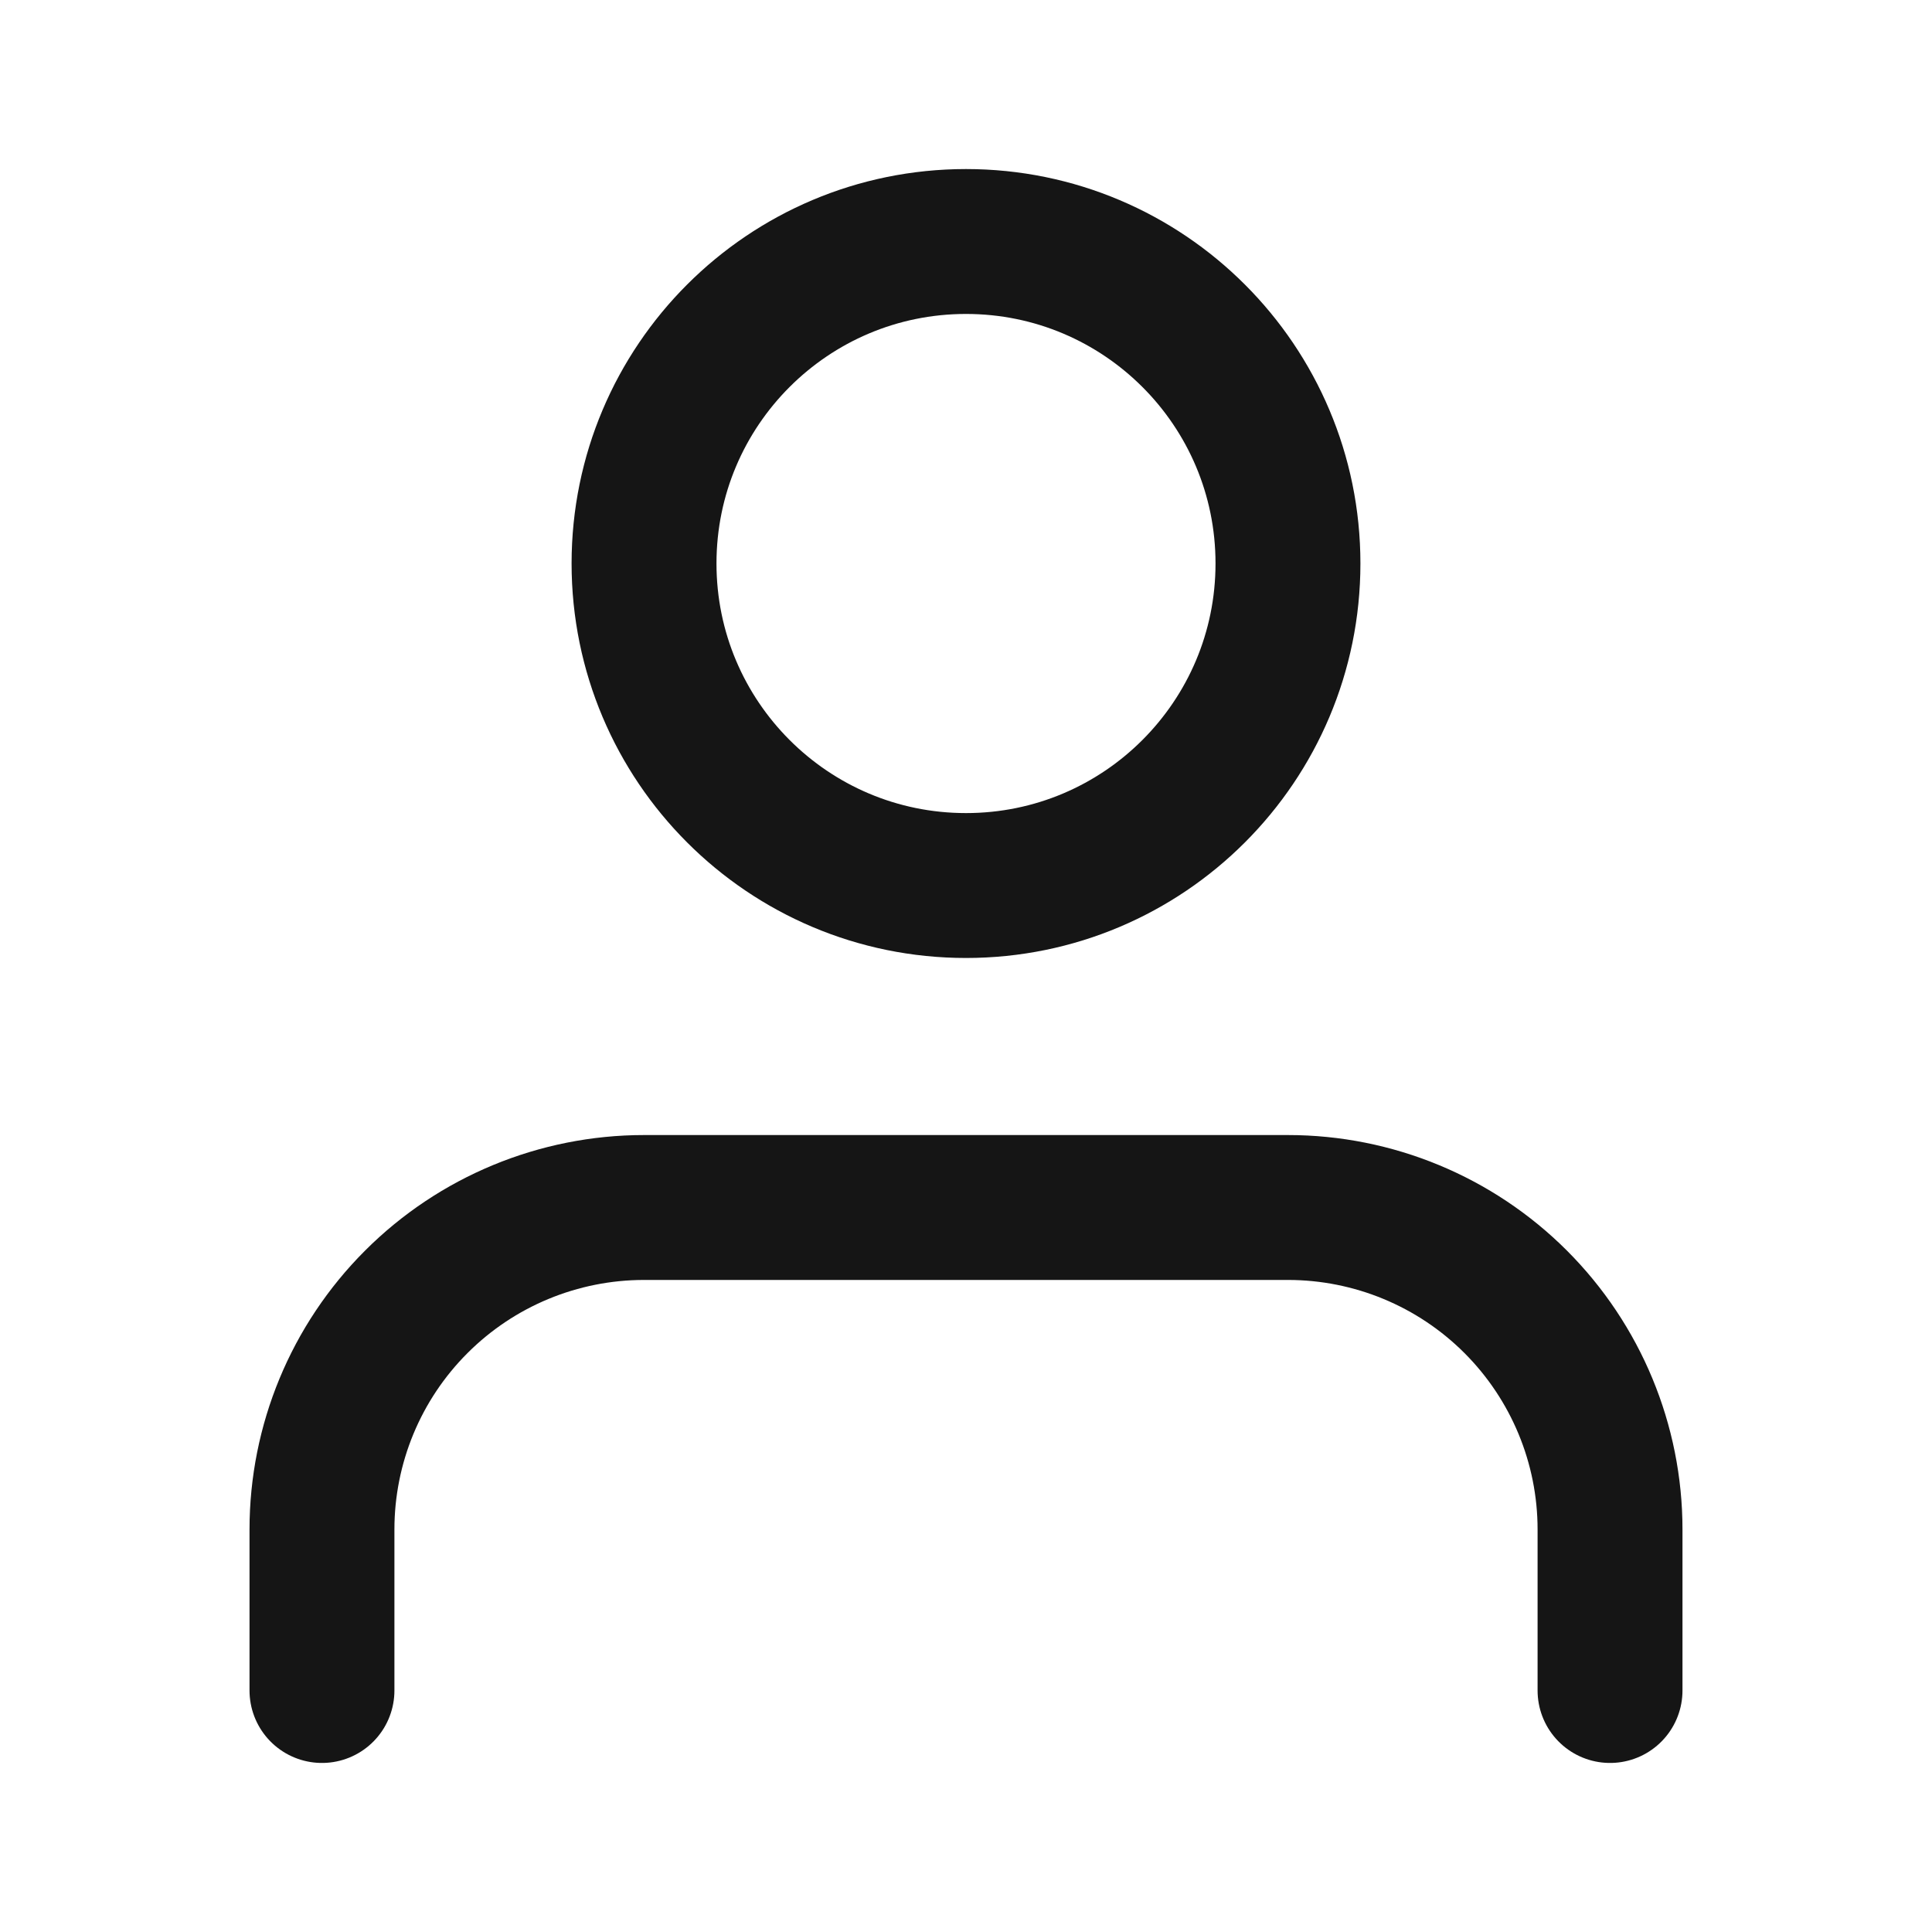
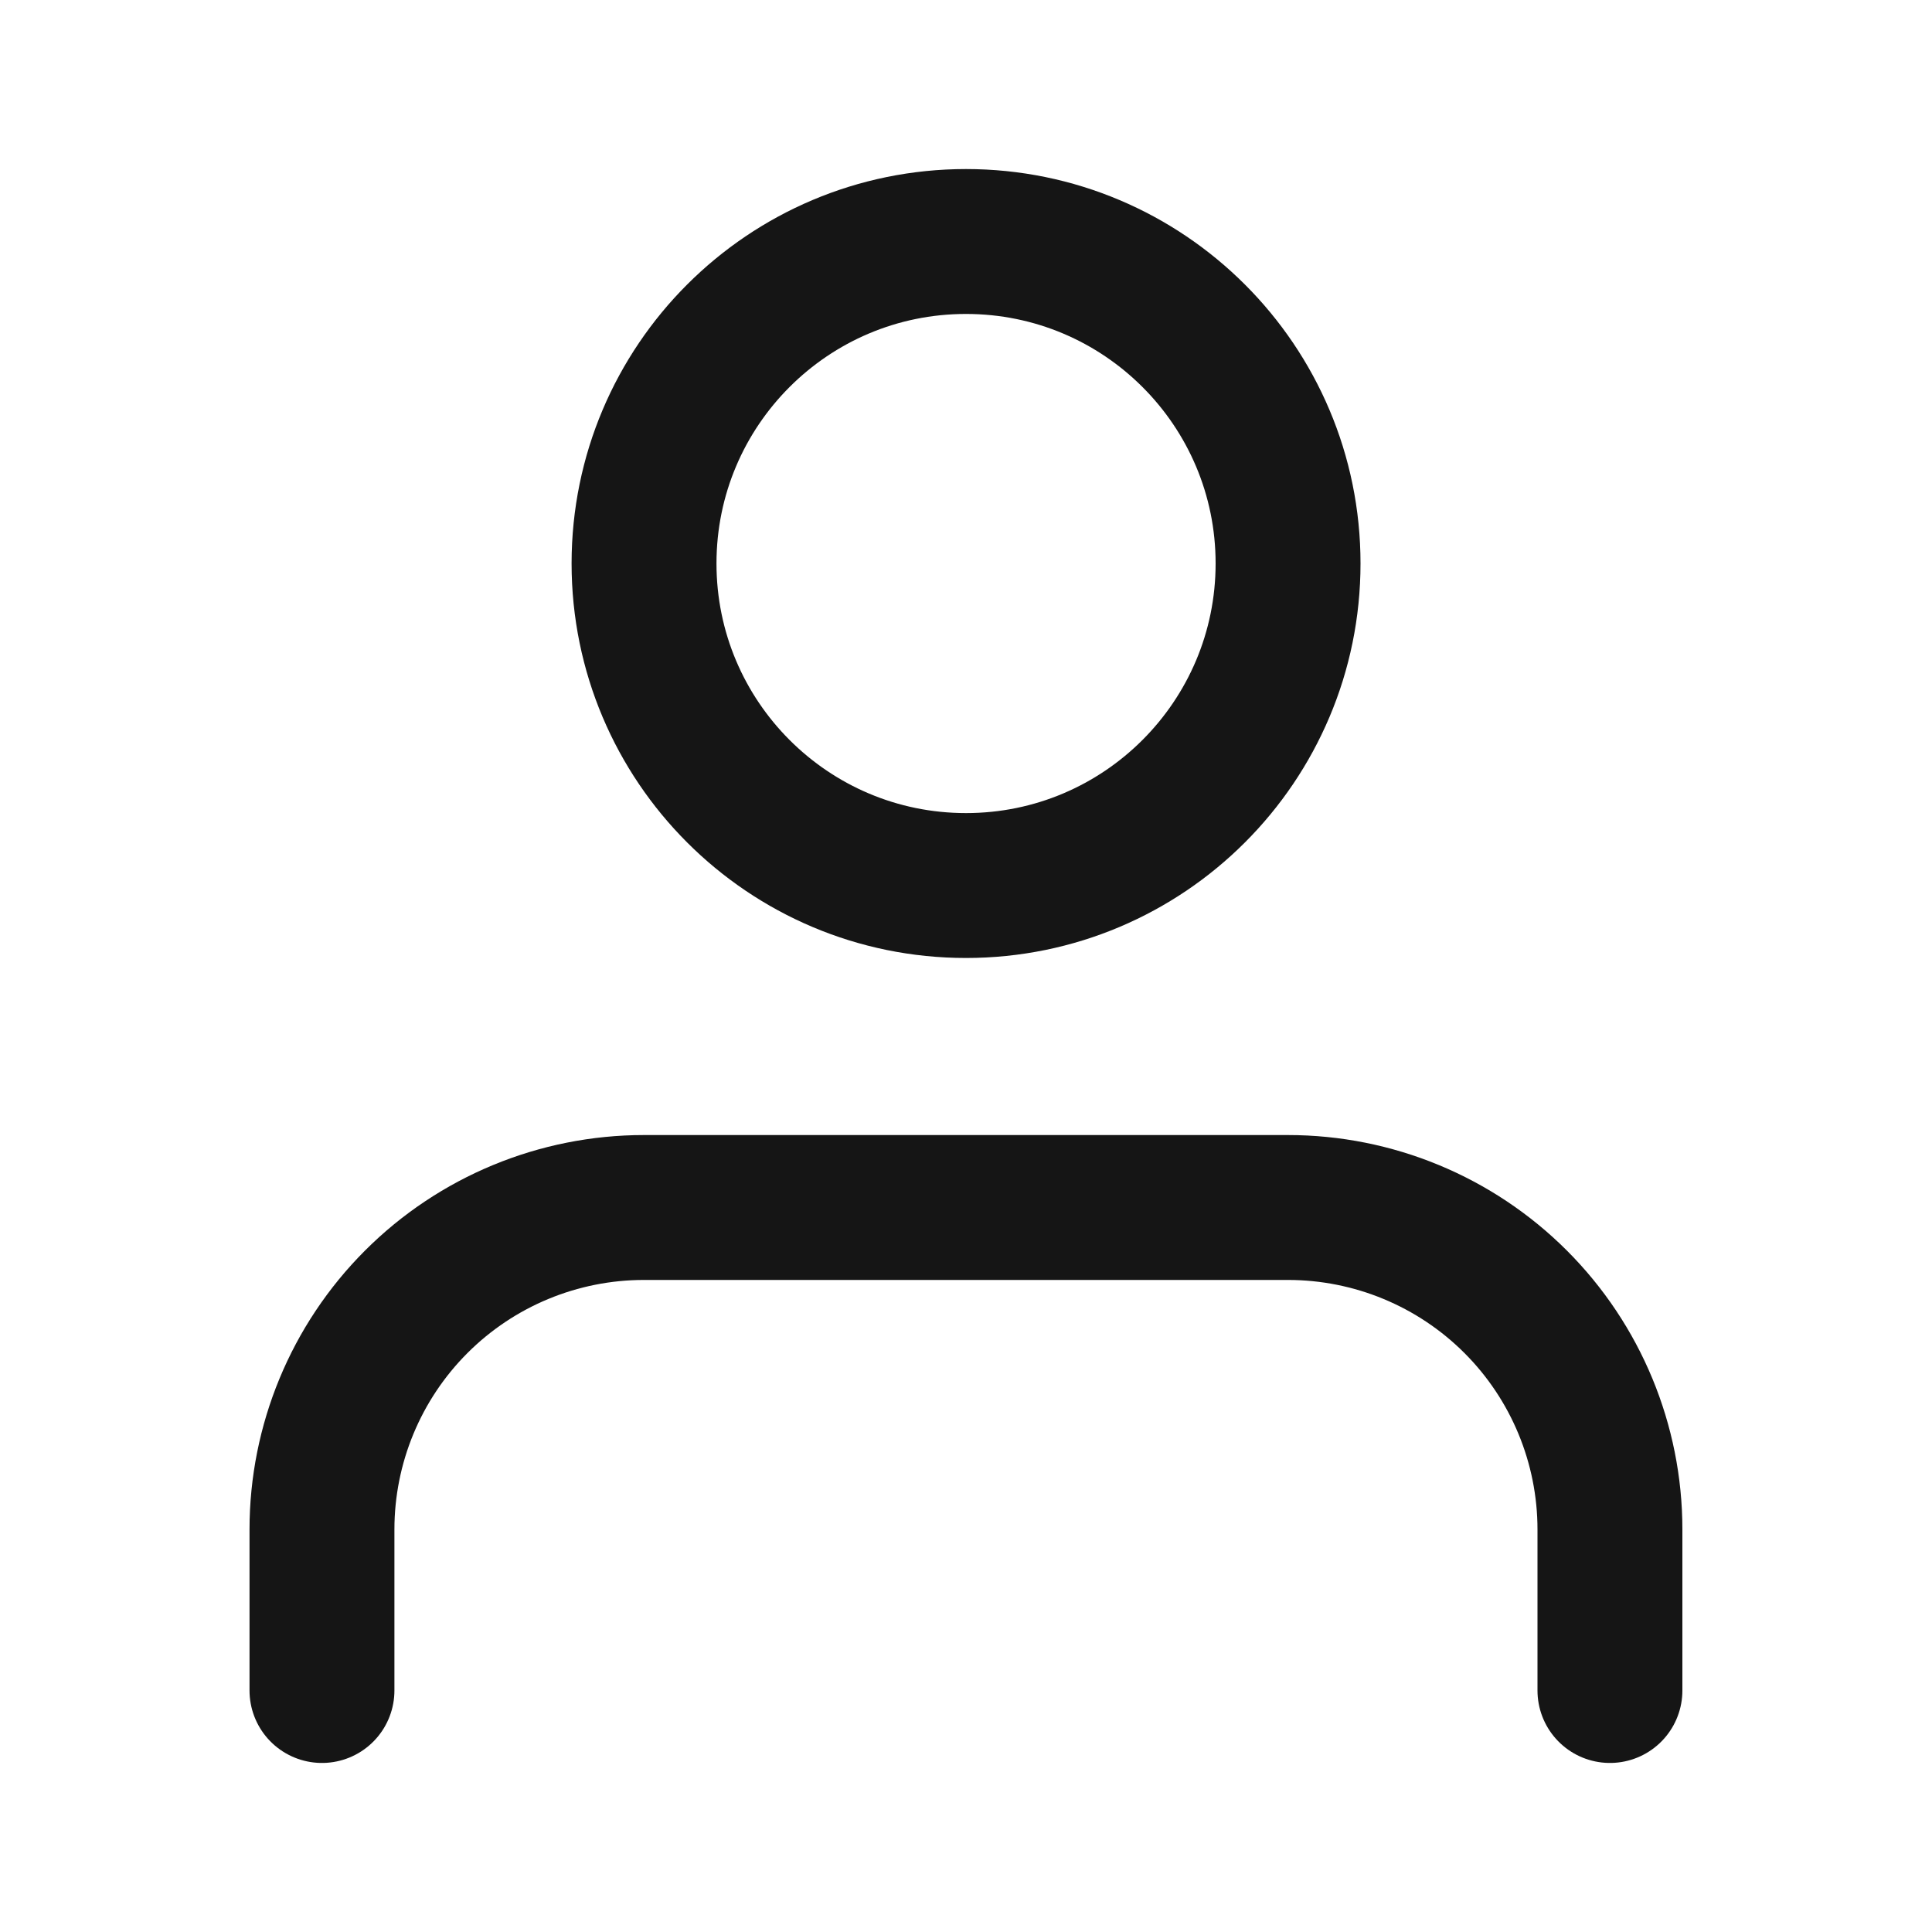
<svg xmlns="http://www.w3.org/2000/svg" width="20" height="20" viewBox="0 0 20 20" fill="none">
-   <path d="M16.667 17.5V15.833C16.667 14.949 16.315 14.101 15.69 13.476C15.065 12.851 14.217 12.5 13.333 12.5H6.667C5.783 12.5 4.935 12.851 4.31 13.476C3.684 14.101 3.333 14.949 3.333 15.833V17.5" stroke="#151515" stroke-width="1.5" stroke-linecap="round" stroke-linejoin="round" />
-   <path d="M10 9.167C11.841 9.167 13.333 7.674 13.333 5.833C13.333 3.992 11.841 2.5 10 2.5C8.159 2.5 6.667 3.992 6.667 5.833C6.667 7.674 8.159 9.167 10 9.167Z" stroke="#151515" stroke-width="1.5" stroke-linecap="round" stroke-linejoin="round" />
+   <path d="M16.666 17.5V15.833C16.666 14.949 16.315 14.101 15.69 13.476C15.065 12.851 14.217 12.5 13.333 12.5H6.666C5.782 12.5 4.934 12.851 4.309 13.476C3.684 14.101 3.333 14.949 3.333 15.833V17.5" stroke="#151515" stroke-width="1.5" stroke-linecap="round" stroke-linejoin="round" />
+   <path d="M10 9.167C11.841 9.167 13.334 7.674 13.334 5.833C13.334 3.992 11.841 2.5 10 2.5C8.159 2.5 6.667 3.992 6.667 5.833C6.667 7.674 8.159 9.167 10 9.167Z" stroke="#151515" stroke-width="1.5" stroke-linecap="round" stroke-linejoin="round" />
</svg>
